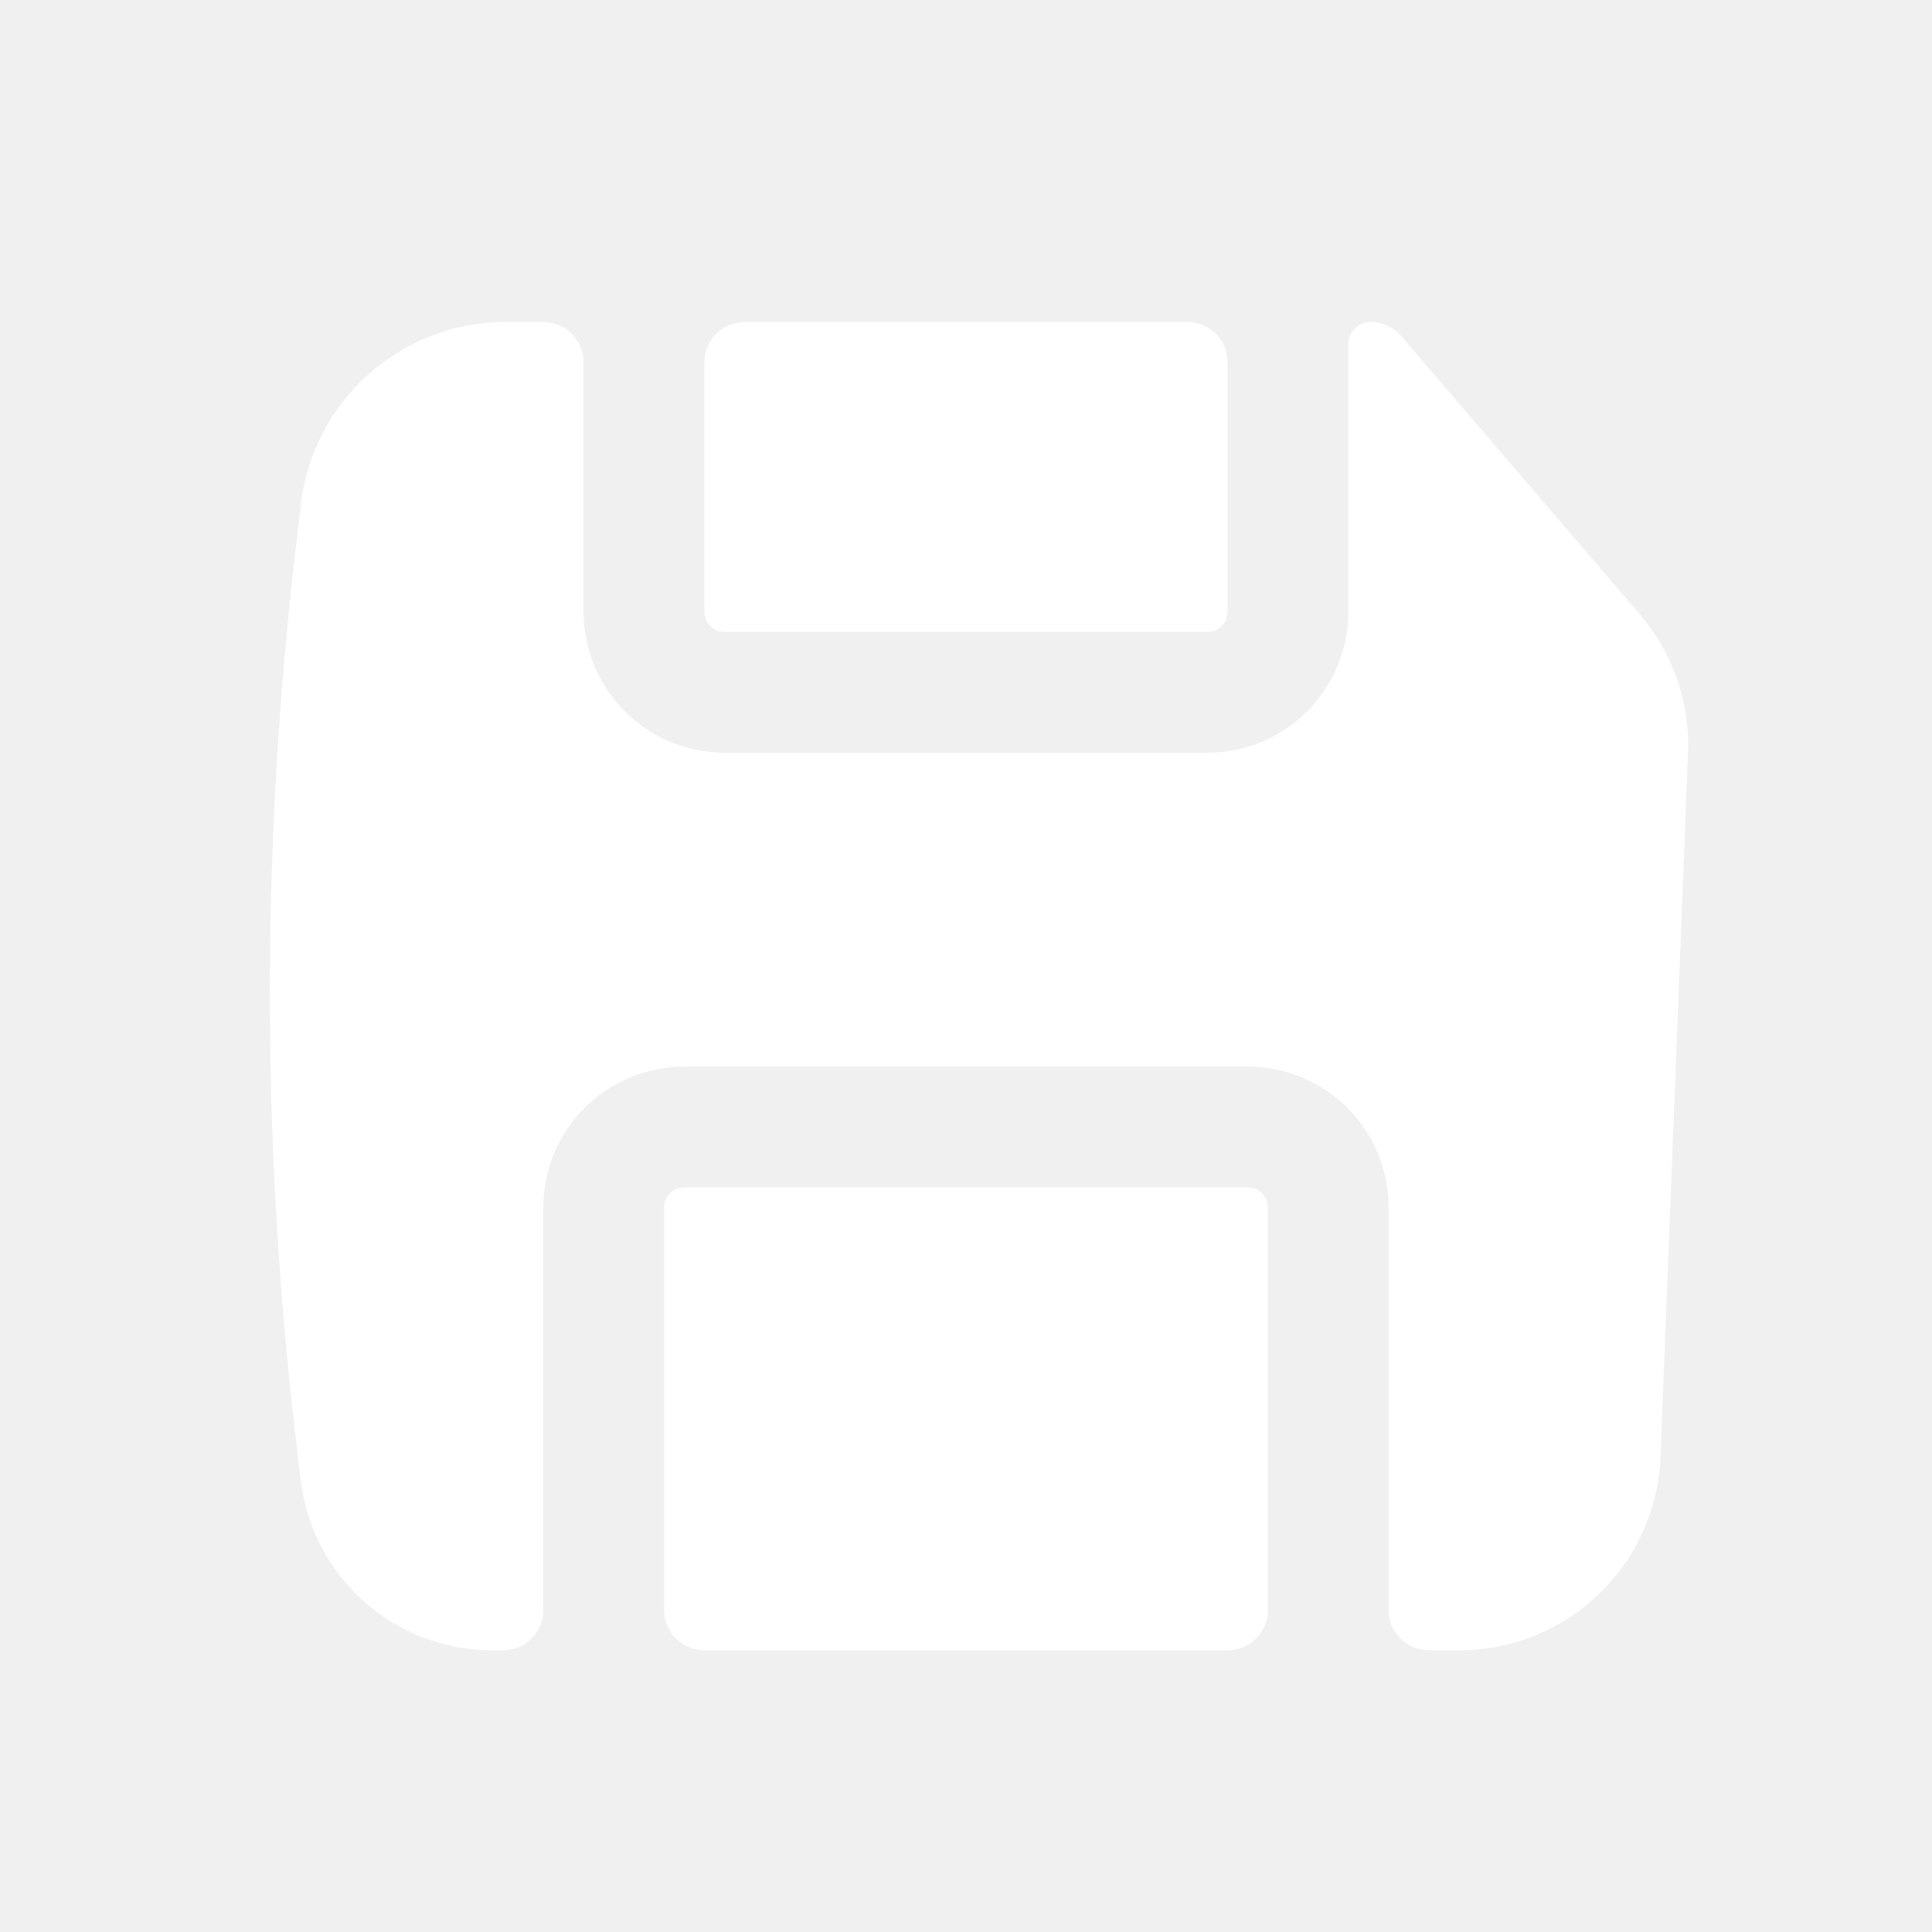
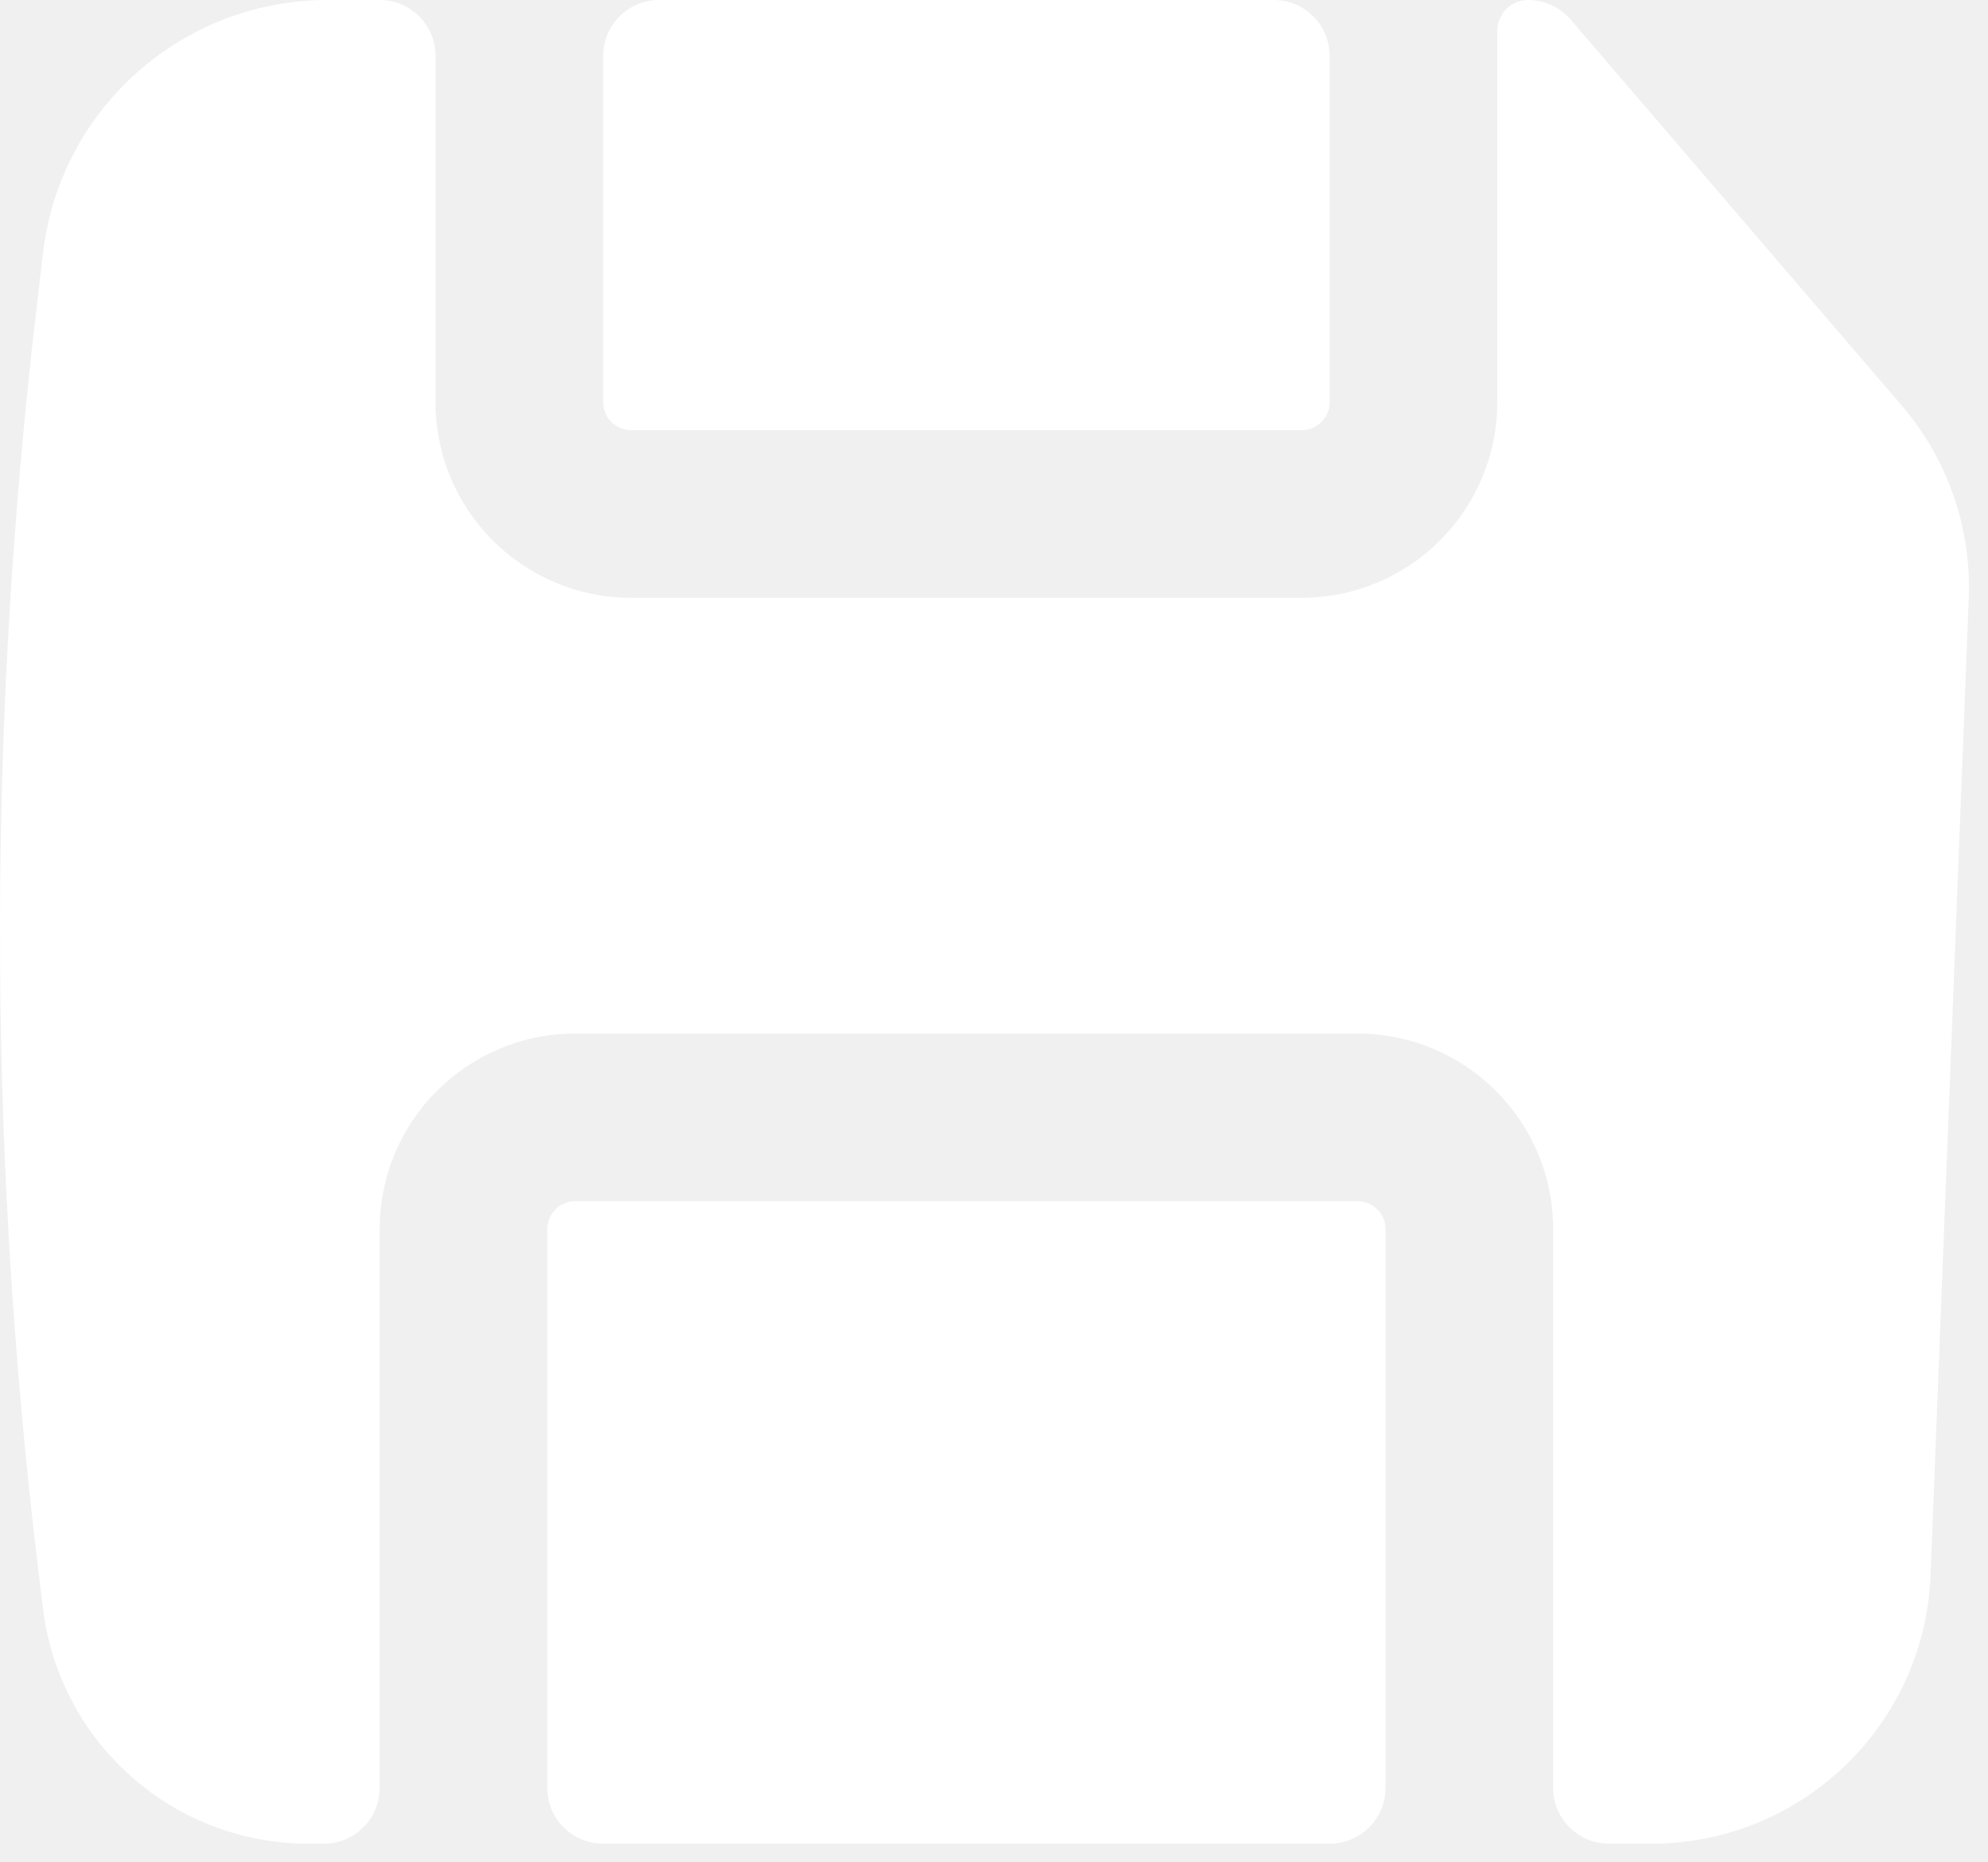
- <svg xmlns="http://www.w3.org/2000/svg" width="63" height="63" viewBox="0 0 63 63" fill="none">
-   <path d="M19.031 19.95C19.031 22.487 21.087 24.544 23.625 24.544H39.375C41.912 24.544 43.968 22.487 43.968 19.95V11.225C43.968 10.825 44.293 10.5 44.694 10.5C45.077 10.5 45.44 10.667 45.69 10.958L53.467 20.025C54.545 21.282 55.108 22.9 55.043 24.554L54.146 47.506C54.009 51.028 51.113 53.812 47.589 53.812H46.593C45.868 53.812 45.281 53.225 45.281 52.5V39.375C45.281 36.838 43.224 34.781 40.687 34.781H22.312C19.775 34.781 17.718 36.838 17.718 39.375V52.5C17.718 53.225 17.131 53.812 16.406 53.812H16.046C12.886 53.812 10.218 51.464 9.817 48.33C8.52 38.203 8.464 27.955 9.65 17.814L9.81 16.448C10.207 13.057 13.08 10.5 16.494 10.5H17.718C18.443 10.5 19.031 11.088 19.031 11.812V19.95Z" fill="white" />
-   <path d="M21.656 52.5C21.656 53.225 22.243 53.812 22.968 53.812H40.031C40.756 53.812 41.343 53.225 41.343 52.5V39.375C41.343 39.013 41.05 38.719 40.687 38.719H22.312C21.95 38.719 21.656 39.013 21.656 39.375V52.5Z" fill="white" />
-   <path d="M40.031 11.812C40.031 11.088 39.443 10.5 38.718 10.5H24.281C23.556 10.5 22.968 11.088 22.968 11.812V19.95C22.968 20.312 23.262 20.606 23.625 20.606H39.375C39.737 20.606 40.031 20.312 40.031 19.95V11.812Z" fill="white" />
+ <svg xmlns="http://www.w3.org/2000/svg" width="63" height="59" viewBox="0 0 63 59" fill="none">
+   <path d="M13.802 12.75C13.802 16.173 16.577 18.948 20 18.948H41.25C44.673 18.948 47.448 16.173 47.448 12.75V0.978C47.448 0.438 47.886 0 48.427 0C48.944 0 49.434 0.226 49.771 0.618L60.264 12.851C61.718 14.547 62.477 16.73 62.39 18.962L61.18 49.929C60.995 54.681 57.089 58.438 52.333 58.438H50.99C50.012 58.438 49.219 57.645 49.219 56.667V38.958C49.219 35.535 46.444 32.76 43.021 32.76H18.23C14.806 32.76 12.032 35.535 12.032 38.958V56.667C12.032 57.645 11.239 58.438 10.261 58.438H9.775C5.512 58.438 1.912 55.27 1.371 51.04C-0.378 37.377 -0.454 23.55 1.146 9.868L1.362 8.025C1.897 3.449 5.773 0 10.38 0H12.032C13.01 0 13.802 0.793 13.802 1.771V12.75Z" fill="white" />
+   <path d="M17.344 56.667C17.344 57.645 18.137 58.438 19.115 58.438H42.136C43.114 58.438 43.907 57.645 43.907 56.667V38.958C43.907 38.469 43.51 38.073 43.021 38.073H18.23C17.741 38.073 17.344 38.469 17.344 38.958V56.667Z" fill="white" />
+   <path d="M42.136 1.771C42.136 0.793 41.343 0 40.365 0H20.886C19.908 0 19.115 0.793 19.115 1.771V12.75C19.115 13.239 19.511 13.635 20 13.635H41.25C41.739 13.635 42.136 13.239 42.136 12.75V1.771Z" fill="white" />
</svg>
